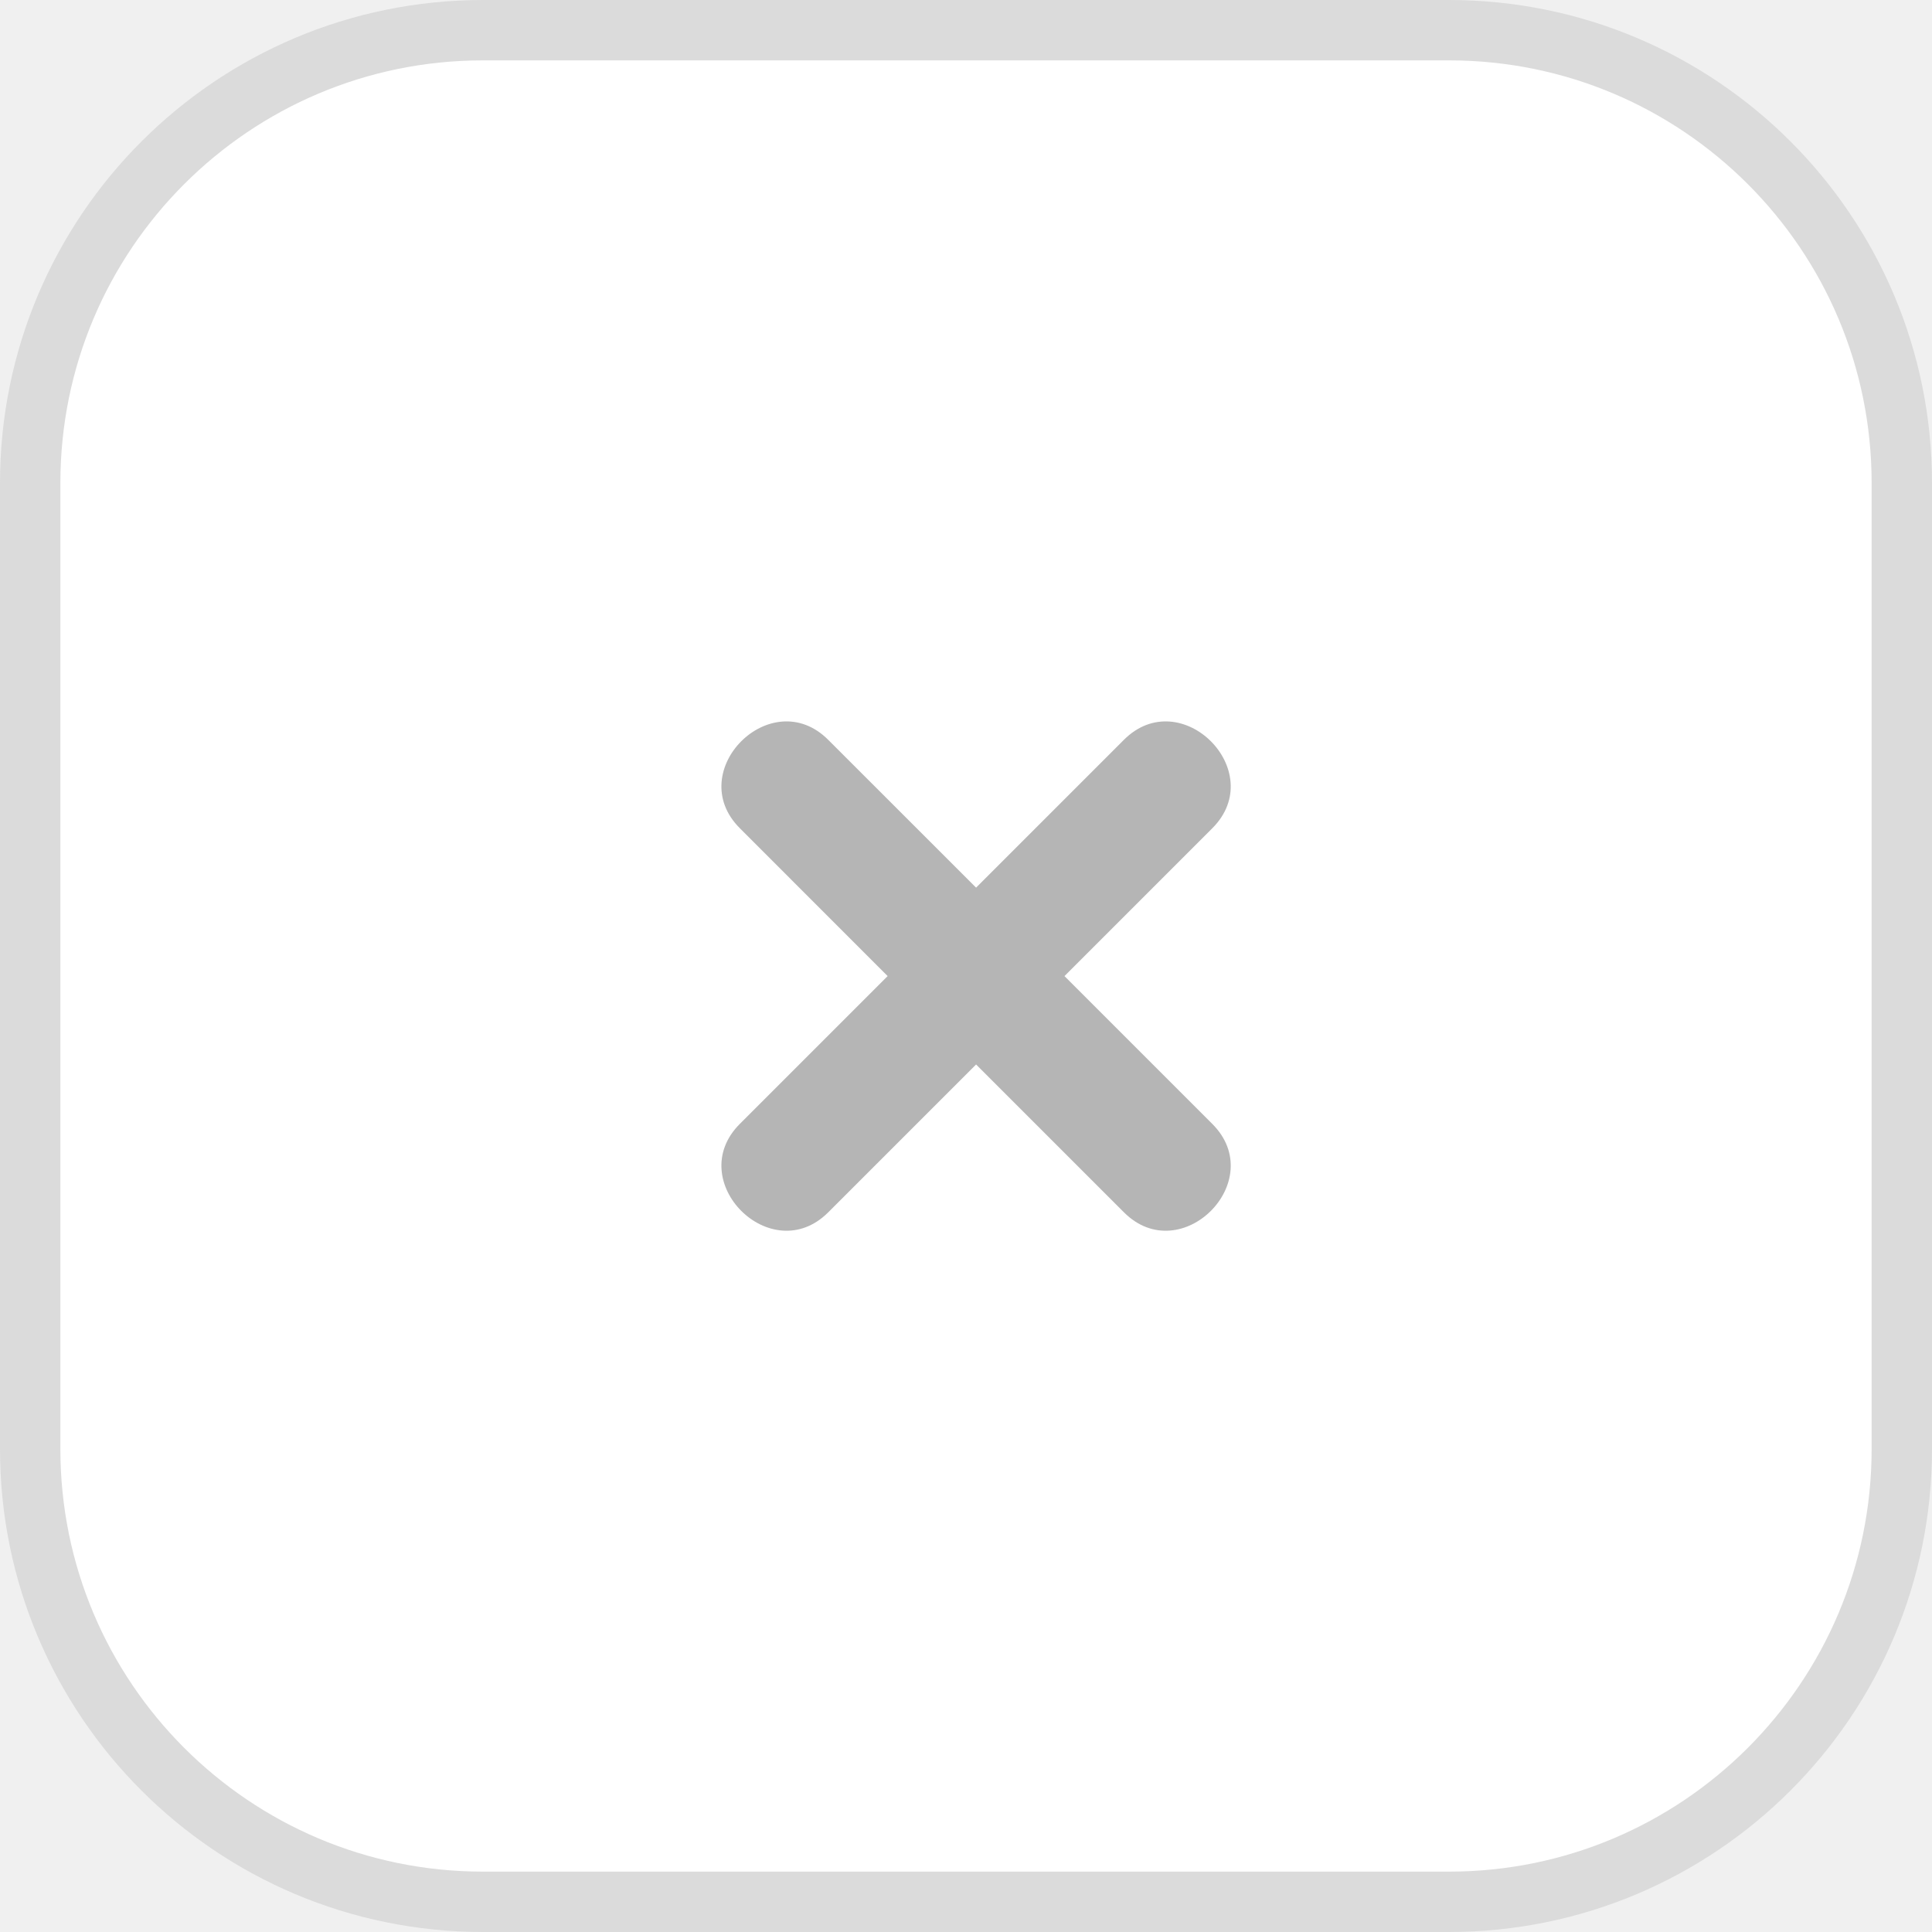
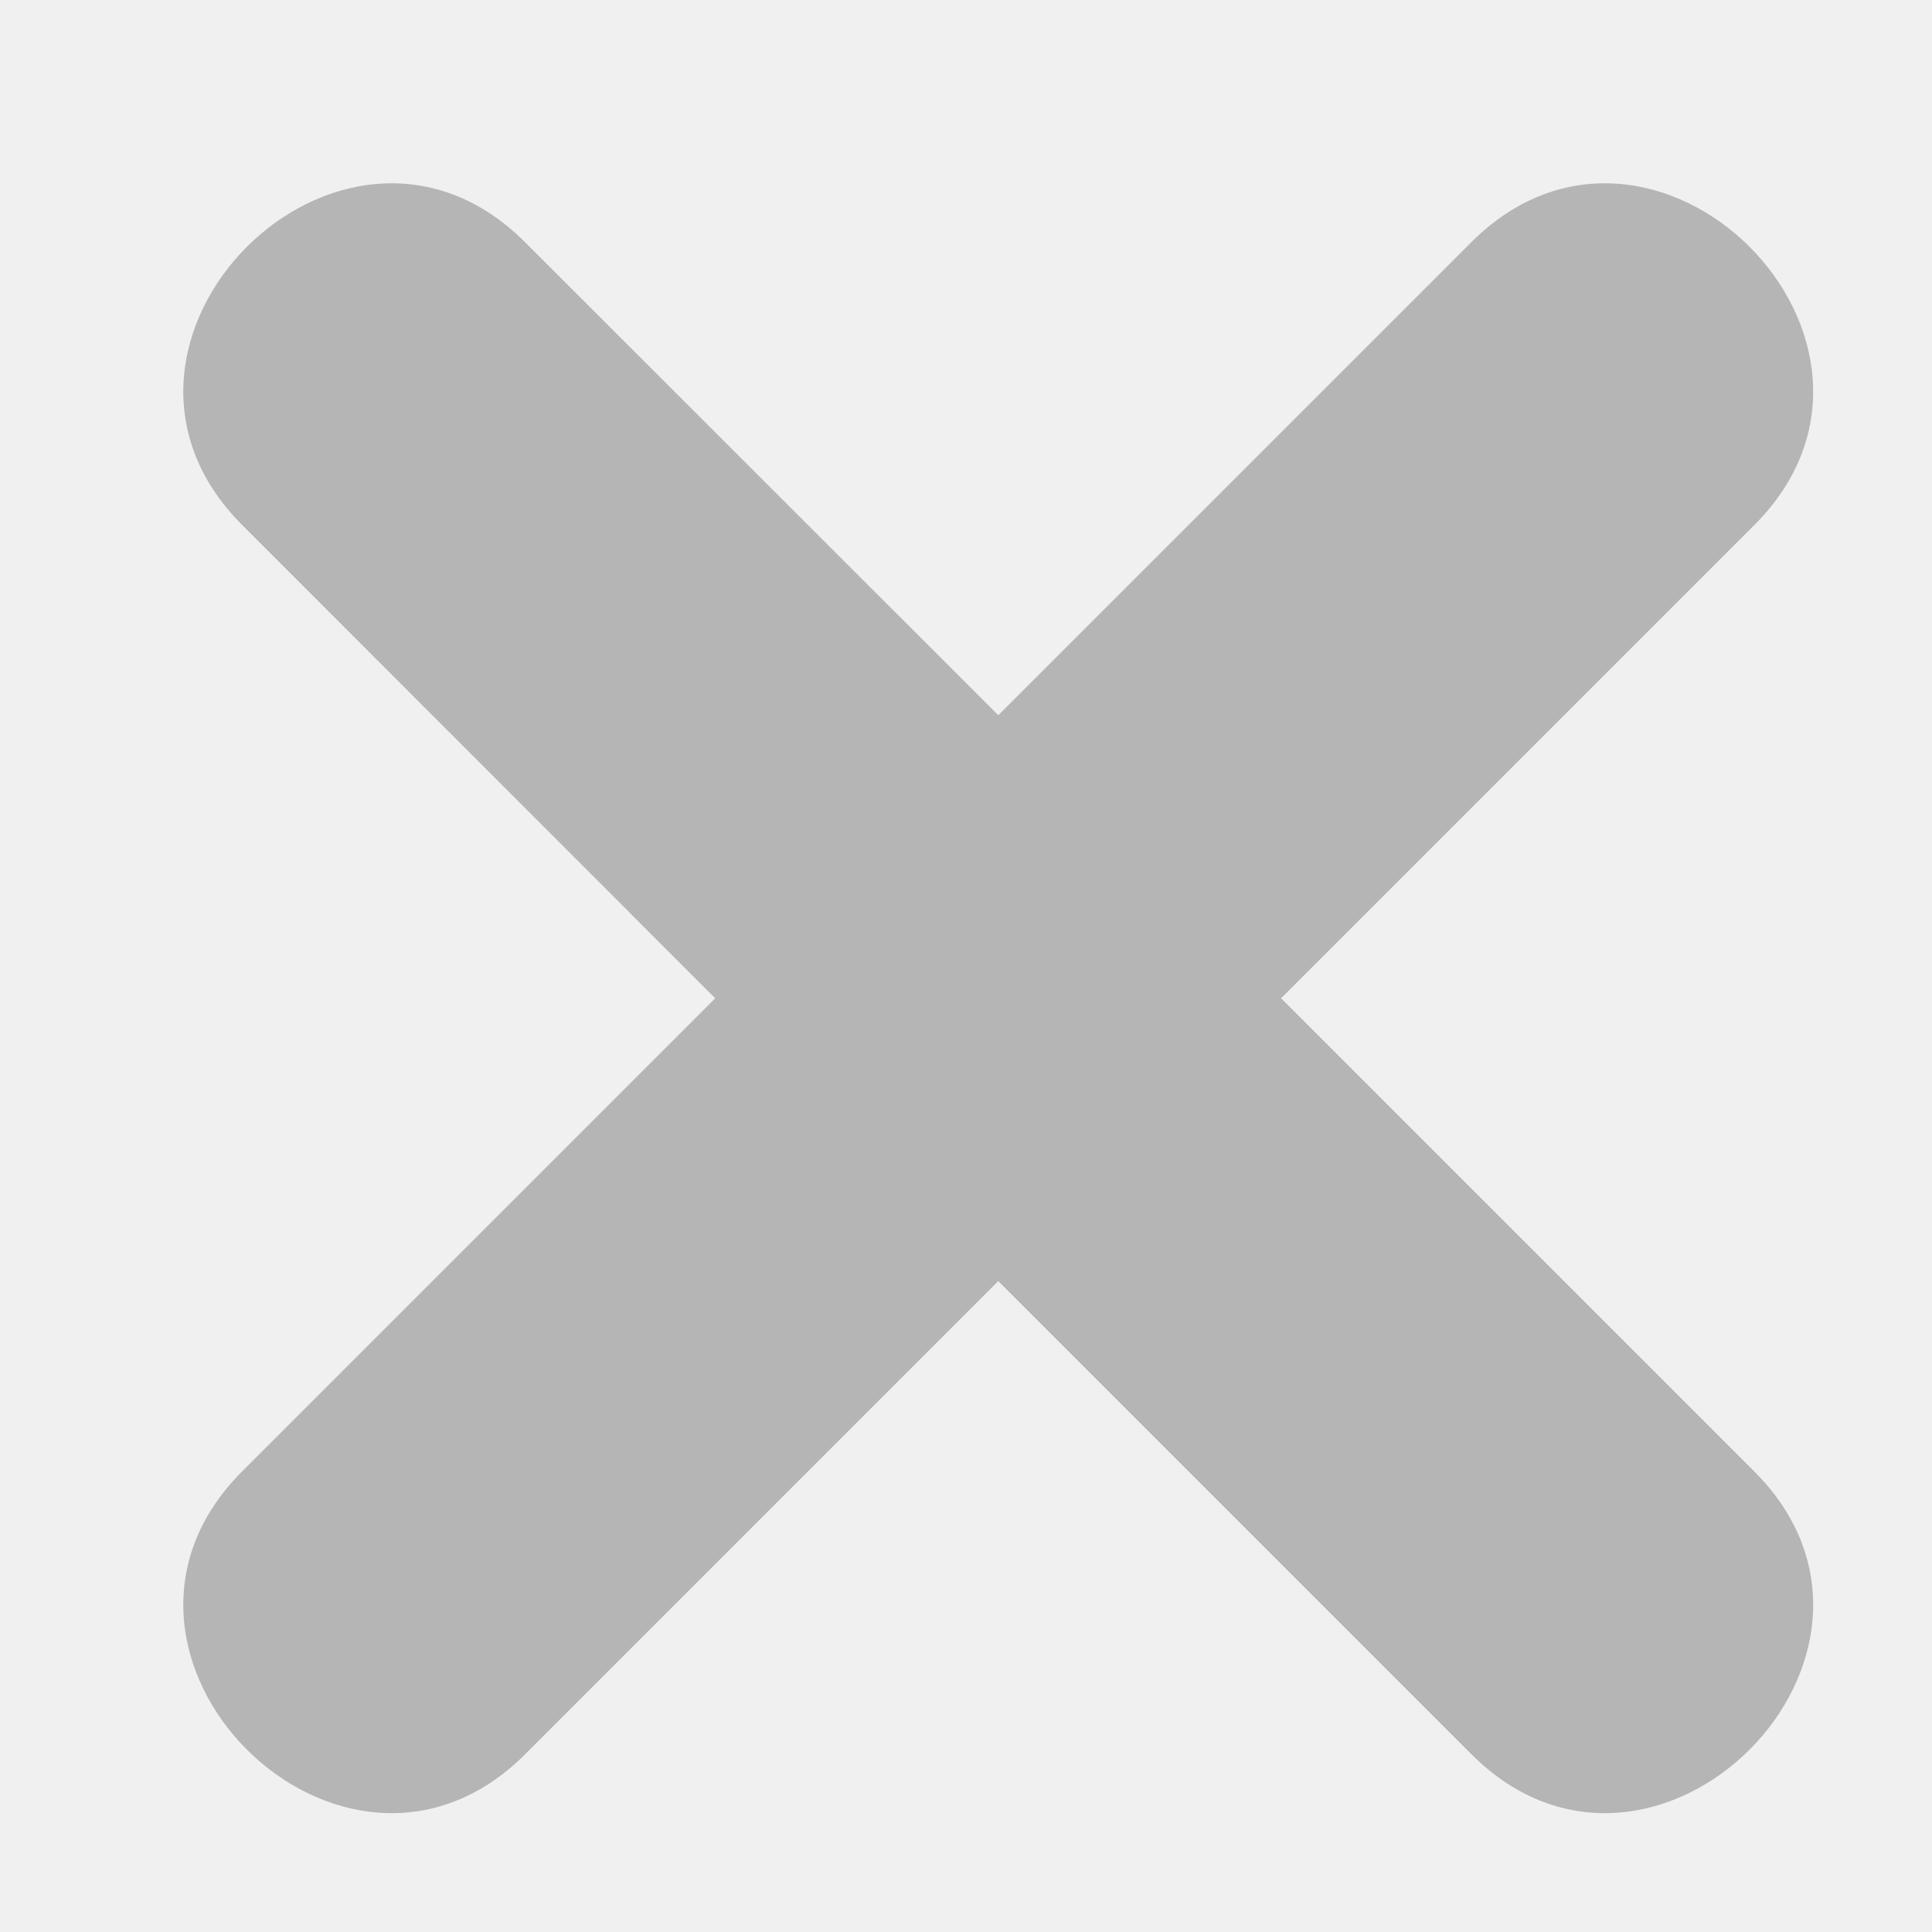
- <svg xmlns="http://www.w3.org/2000/svg" width="32" height="32" viewBox="0 0 32 32" fill="none">
-   <rect x="0.5" y="0.5" width="31" height="31" rx="7.5" fill="white" stroke="#DBDBDB" />
-   <path d="M20.08 18.616L17.631 16.167L20.08 13.718C21.024 12.774 19.56 11.309 18.615 12.254L16.167 14.702L13.718 12.254C12.774 11.309 11.309 12.774 12.254 13.718L14.702 16.167L12.254 18.615C11.309 19.56 12.774 21.024 13.718 20.08L16.167 17.631L18.616 20.08C19.56 21.024 21.024 19.56 20.08 18.616Z" fill="#B5B5B5" />
+ <svg xmlns="http://www.w3.org/2000/svg" width="10" height="10" viewBox="0 0 10 10" fill="none">
+   <path d="M9.08 7.616L6.631 5.167L9.08 2.718C10.024 1.774 8.56 0.309 7.615 1.254L5.167 3.702L2.718 1.254C1.774 0.309 0.309 1.774 1.254 2.718L3.702 5.167L1.254 7.615C0.309 8.56 1.774 10.024 2.718 9.08L5.167 6.631L7.616 9.08C8.56 10.024 10.024 8.56 9.08 7.616Z" fill="#B5B5B5" />
</svg>
